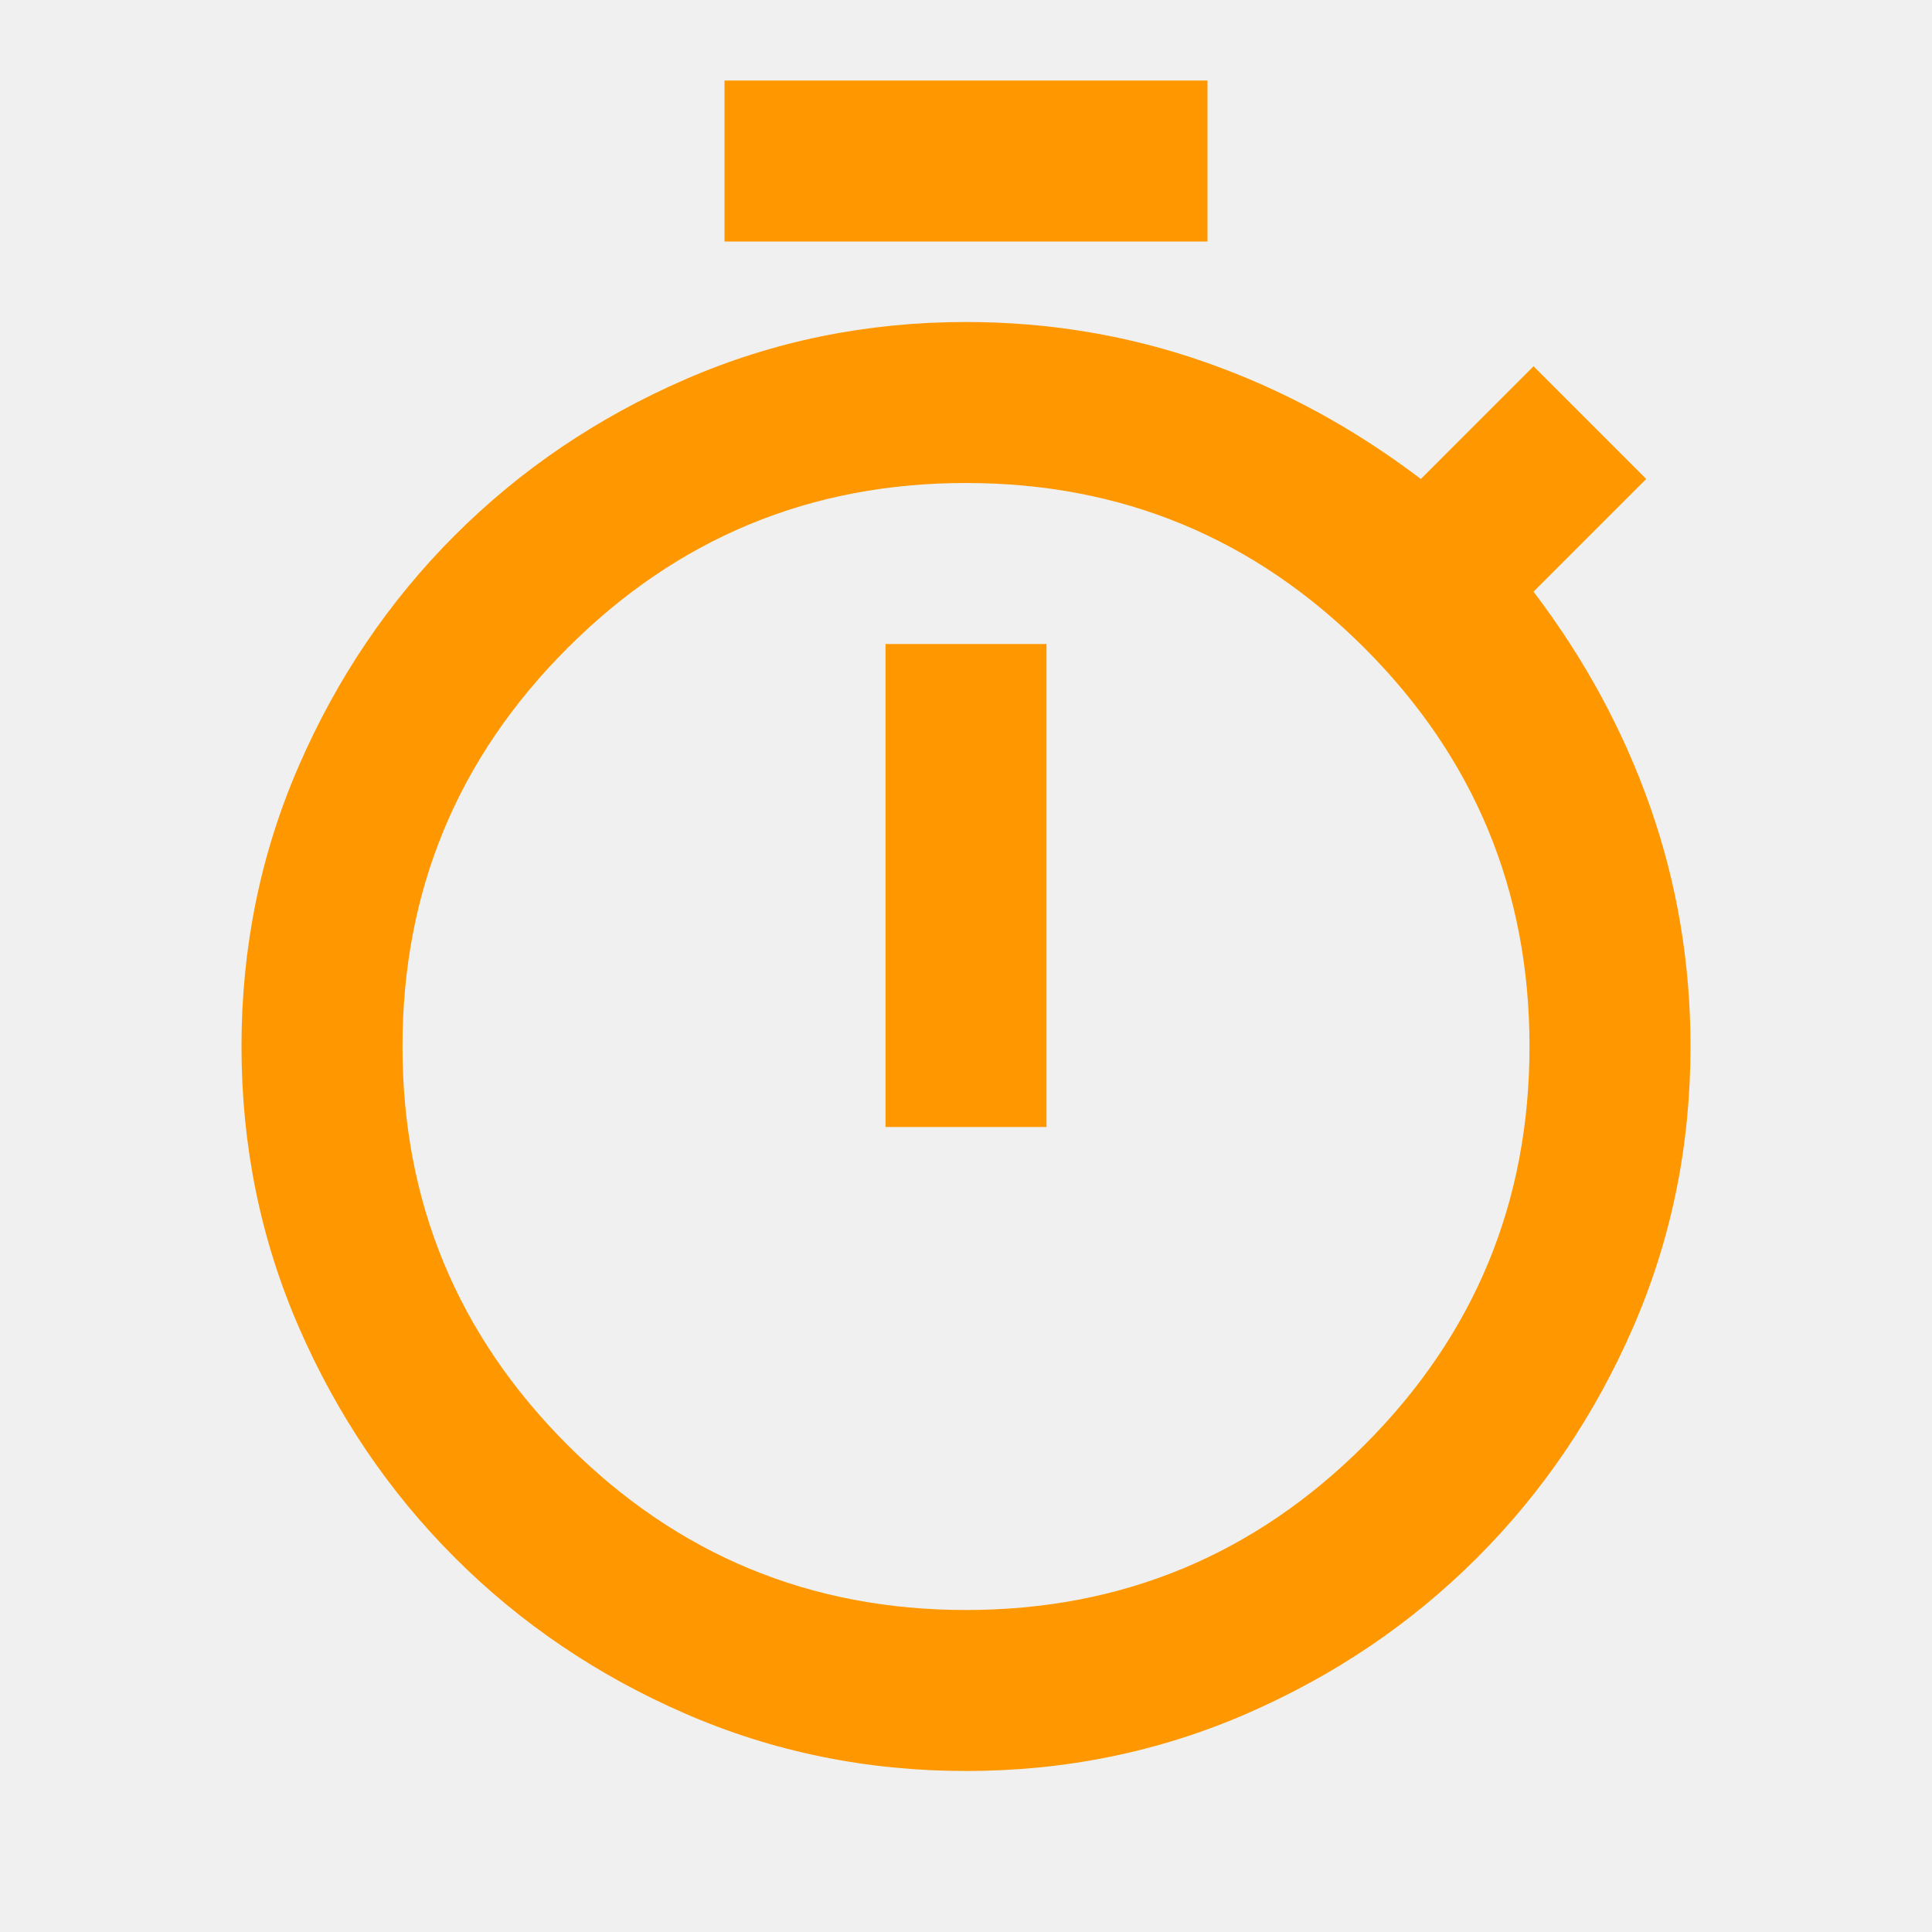
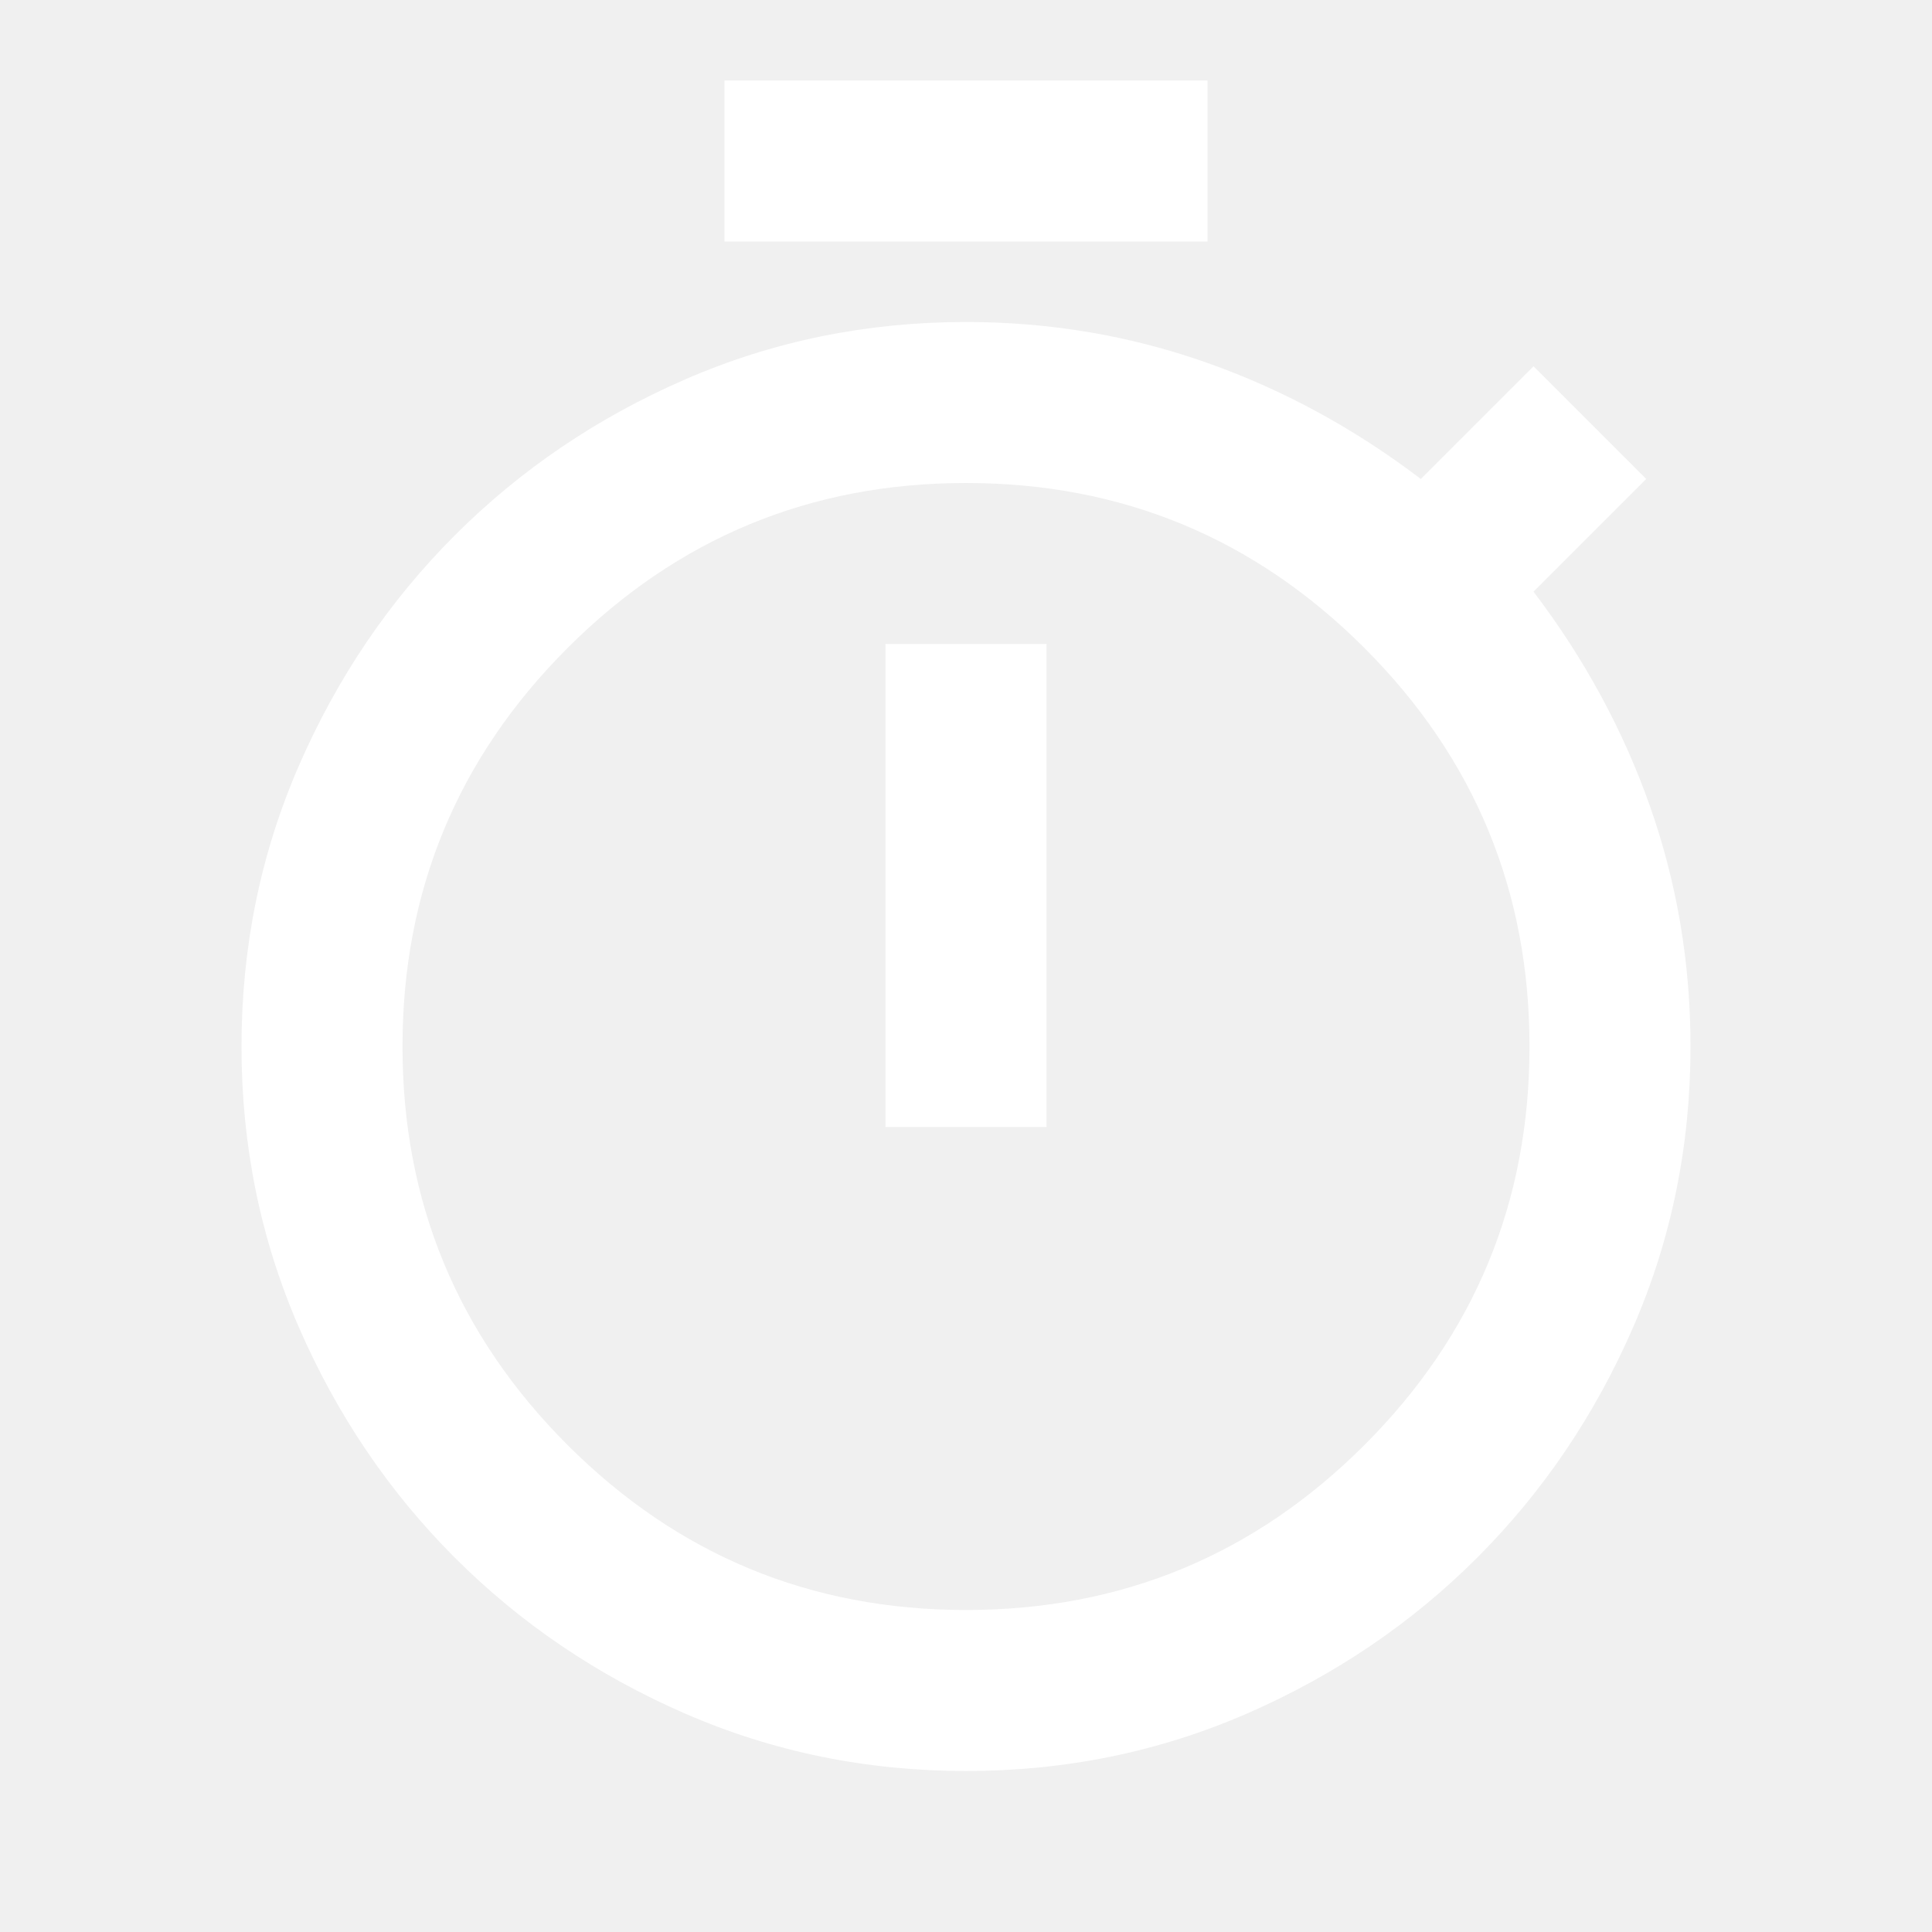
- <svg xmlns="http://www.w3.org/2000/svg" height="24" fill="#ff9800" viewBox="0 -960 960 960" width="24">
+ <svg xmlns="http://www.w3.org/2000/svg" height="24" fill="#ffffff" viewBox="0 -960 960 960" width="24">
  <path d="M360-840v-80h240v80H360Zm80 440h80v-240h-80v240Zm40 320q-74 0-139.5-28.5T226-186q-49-49-77.5-114.5T120-440q0-74 28.5-139.5T226-694q49-49 114.5-77.5T480-800q62 0 119 20t107 58l56-56 56 56-56 56q38 50 58 107t20 119q0 74-28.5 139.5T734-186q-49 49-114.5 77.5T480-80Zm0-80q116 0 198-82t82-198q0-116-82-198t-198-82q-116 0-198 82t-82 198q0 116 82 198t198 82Zm0-280Z" />
</svg>
